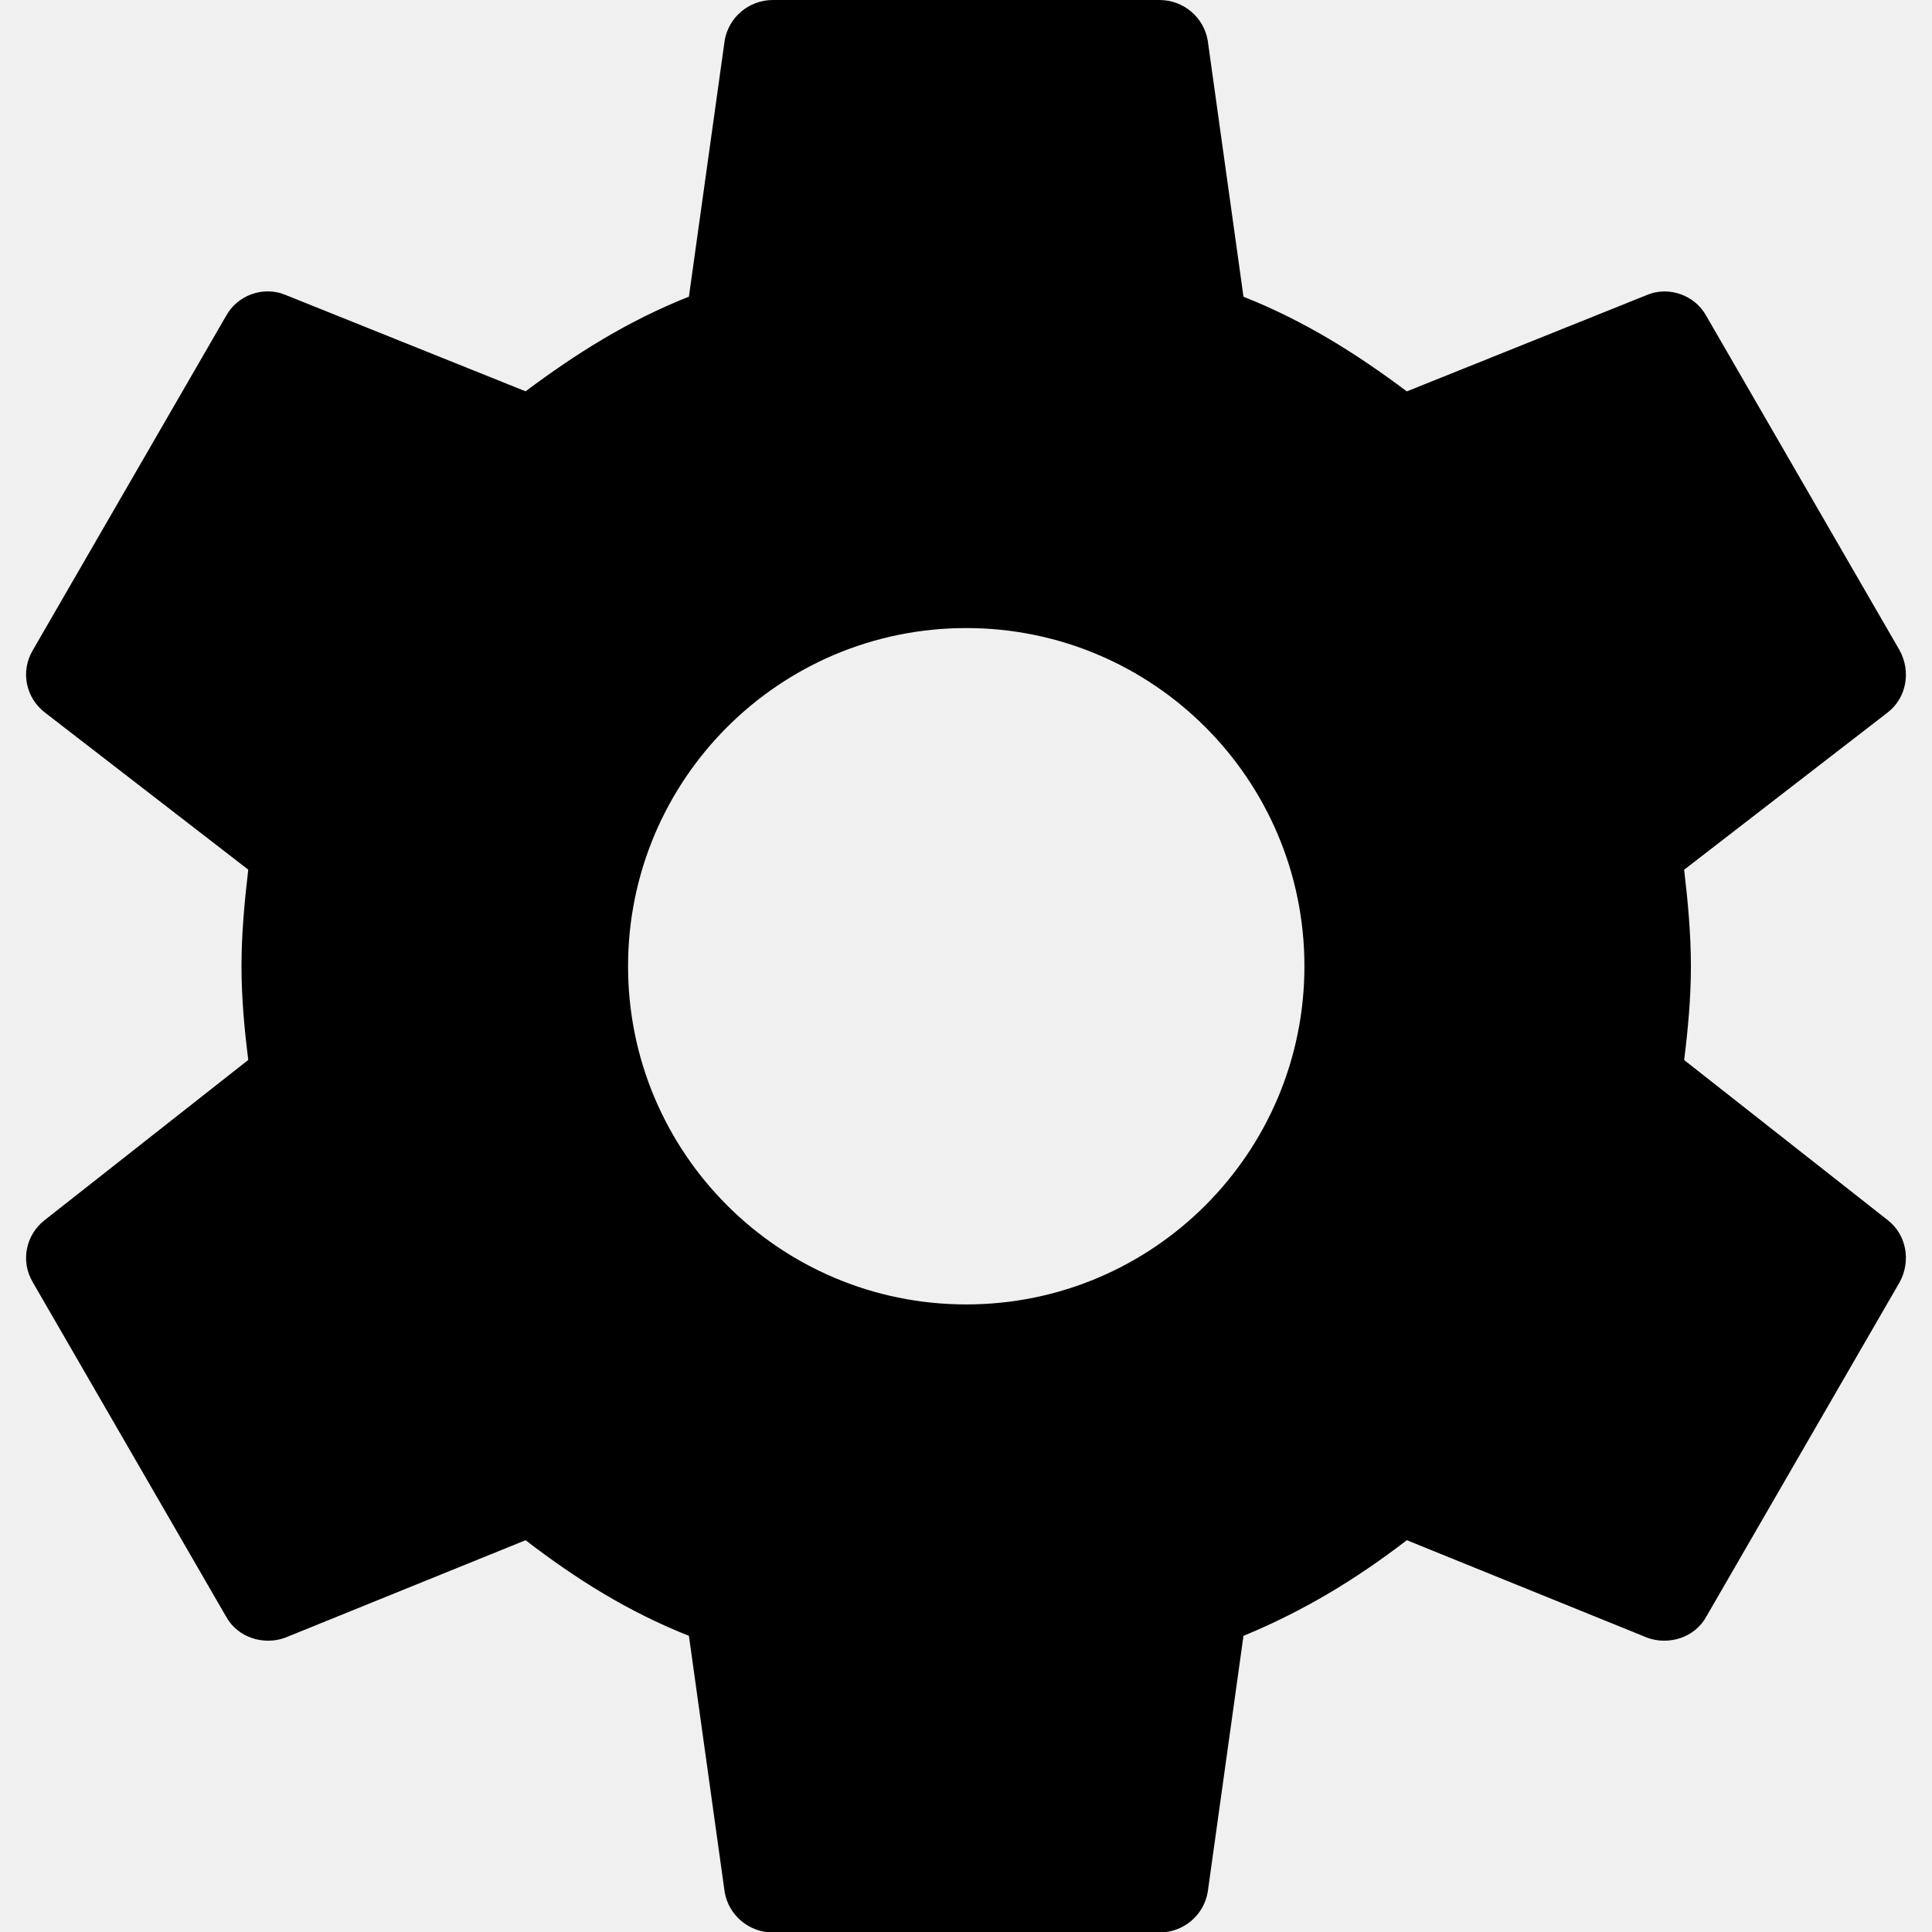
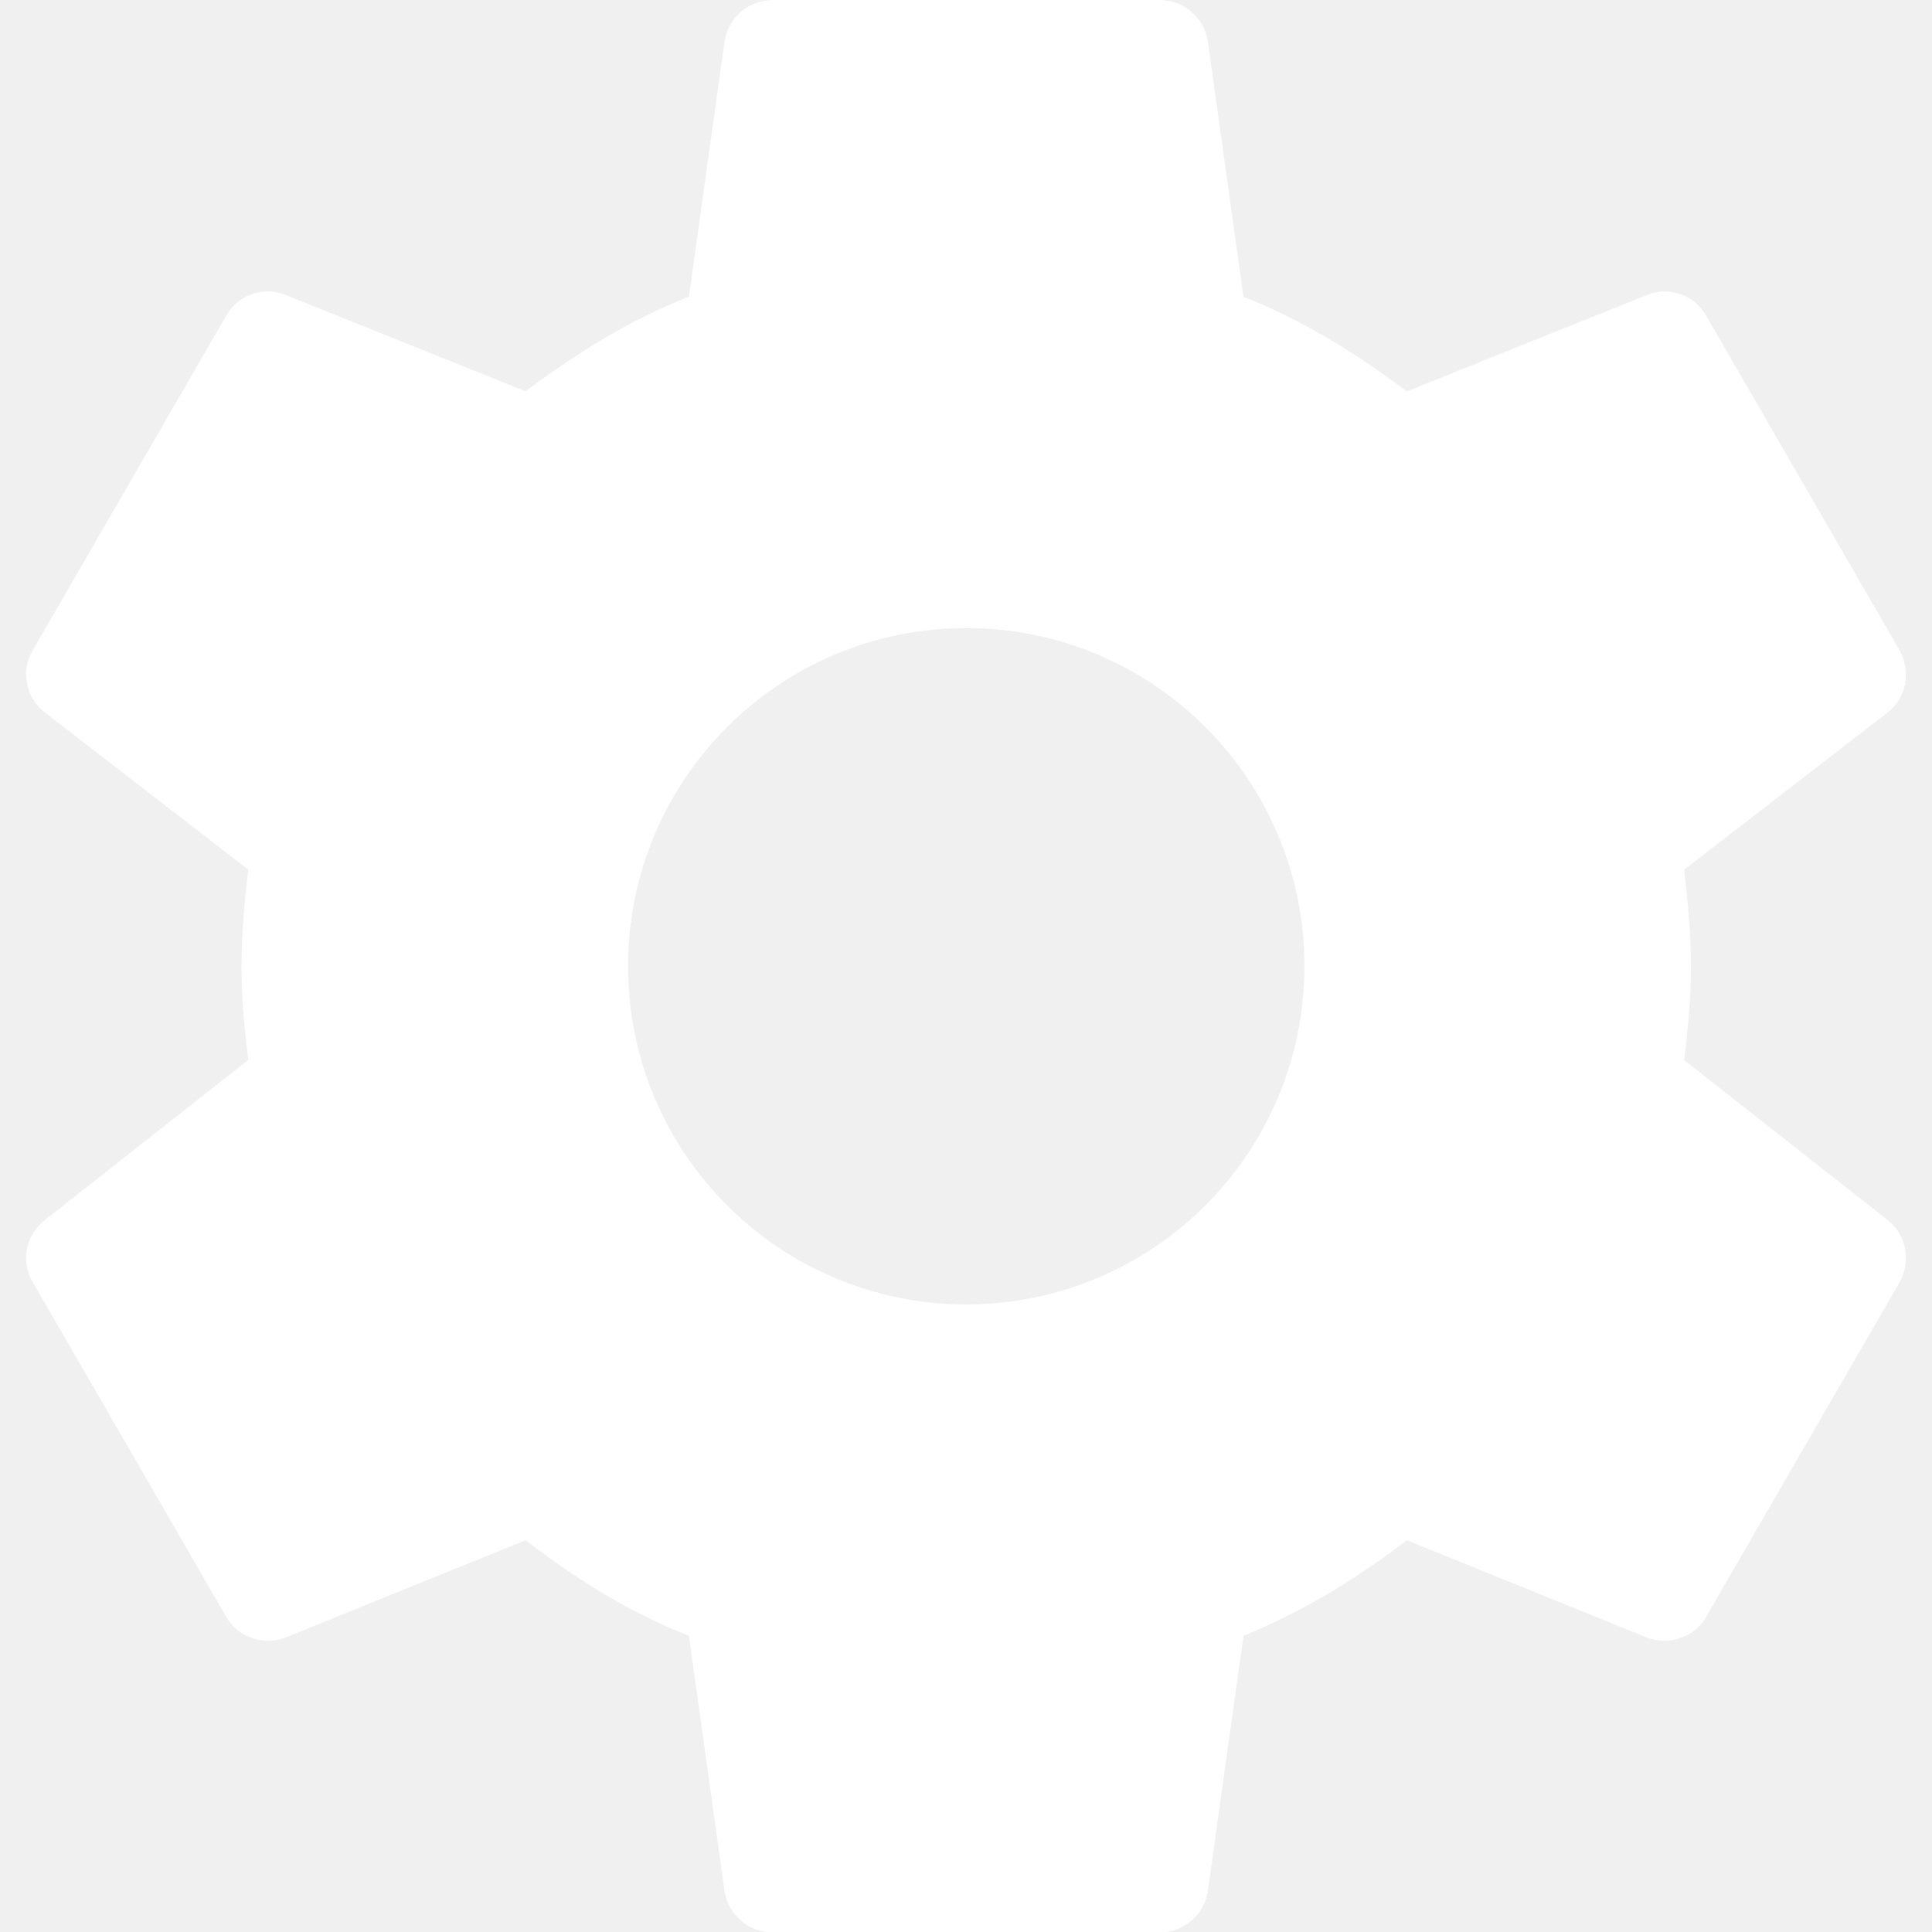
<svg xmlns="http://www.w3.org/2000/svg" version="1.1" id="Layer_1" x="0px" y="0px" width="24px" height="24px" viewBox="0 0 24 24" enable-background="new 0 0 24 24" xml:space="preserve">
-   <path d="M12.003,16.204c-2.32,0-4.201-1.881-4.201-4.201s1.881-4.201,4.201-4.201s4.201,1.881,4.201,4.201  S14.323,16.204,12.003,16.204 M20.921,13.168c0.048-0.384,0.084-0.768,0.084-1.164c0-0.396-0.036-0.792-0.084-1.2l2.533-1.957  c0.228-0.18,0.288-0.504,0.144-0.768l-2.401-4.153c-0.144-0.264-0.468-0.372-0.732-0.264l-2.989,1.2  c-0.624-0.468-1.272-0.876-2.029-1.176l-0.444-3.181C14.955,0.216,14.703,0,14.403,0H9.602c-0.3,0-0.552,0.216-0.6,0.504  L8.558,3.685c-0.756,0.3-1.404,0.708-2.029,1.176l-2.989-1.2c-0.264-0.108-0.588,0-0.732,0.264L0.407,8.078  C0.251,8.342,0.323,8.666,0.551,8.846l2.533,1.957C3.036,11.211,3,11.607,3,12.003c0,0.396,0.036,0.78,0.084,1.164L0.551,15.16  c-0.228,0.18-0.3,0.504-0.144,0.768l2.401,4.153c0.144,0.264,0.468,0.36,0.732,0.264l2.989-1.212  c0.624,0.48,1.272,0.888,2.029,1.188l0.444,3.181c0.048,0.288,0.3,0.504,0.6,0.504h4.801c0.3,0,0.552-0.216,0.6-0.504l0.444-3.181  c0.756-0.312,1.404-0.708,2.029-1.188l2.989,1.212c0.264,0.096,0.588,0,0.732-0.264l2.401-4.153  c0.144-0.264,0.084-0.588-0.144-0.768L20.921,13.168z" />
+   <path fill="#FFFFFF" d="M12.003,16.204c-2.32,0-4.201-1.881-4.201-4.201s1.881-4.201,4.201-4.201s4.201,1.881,4.201,4.201  S14.323,16.204,12.003,16.204 M20.921,13.168c0.048-0.384,0.084-0.768,0.084-1.164c0-0.396-0.036-0.792-0.084-1.2l2.533-1.957  c0.228-0.18,0.288-0.504,0.144-0.768l-2.401-4.153c-0.144-0.264-0.468-0.372-0.732-0.264l-2.989,1.2  c-0.624-0.468-1.272-0.876-2.029-1.176l-0.444-3.181C14.955,0.216,14.703,0,14.403,0H9.602c-0.3,0-0.552,0.216-0.6,0.504  L8.558,3.685c-0.756,0.3-1.404,0.708-2.029,1.176l-2.989-1.2c-0.264-0.108-0.588,0-0.732,0.264L0.407,8.078  C0.251,8.342,0.323,8.666,0.551,8.846l2.533,1.957C3.036,11.211,3,11.607,3,12.003s0.036,0.78,0.084,1.164L0.551,15.16  c-0.228,0.18-0.3,0.504-0.144,0.768l2.401,4.153c0.144,0.264,0.468,0.36,0.732,0.264l2.989-1.212  c0.624,0.48,1.272,0.888,2.029,1.188l0.444,3.181c0.048,0.288,0.3,0.504,0.6,0.504h4.801c0.3,0,0.552-0.216,0.6-0.504l0.444-3.181  c0.756-0.312,1.404-0.708,2.029-1.188l2.989,1.212c0.264,0.096,0.588,0,0.732-0.264l2.401-4.153  c0.144-0.264,0.084-0.588-0.144-0.768L20.921,13.168z" />
</svg>
